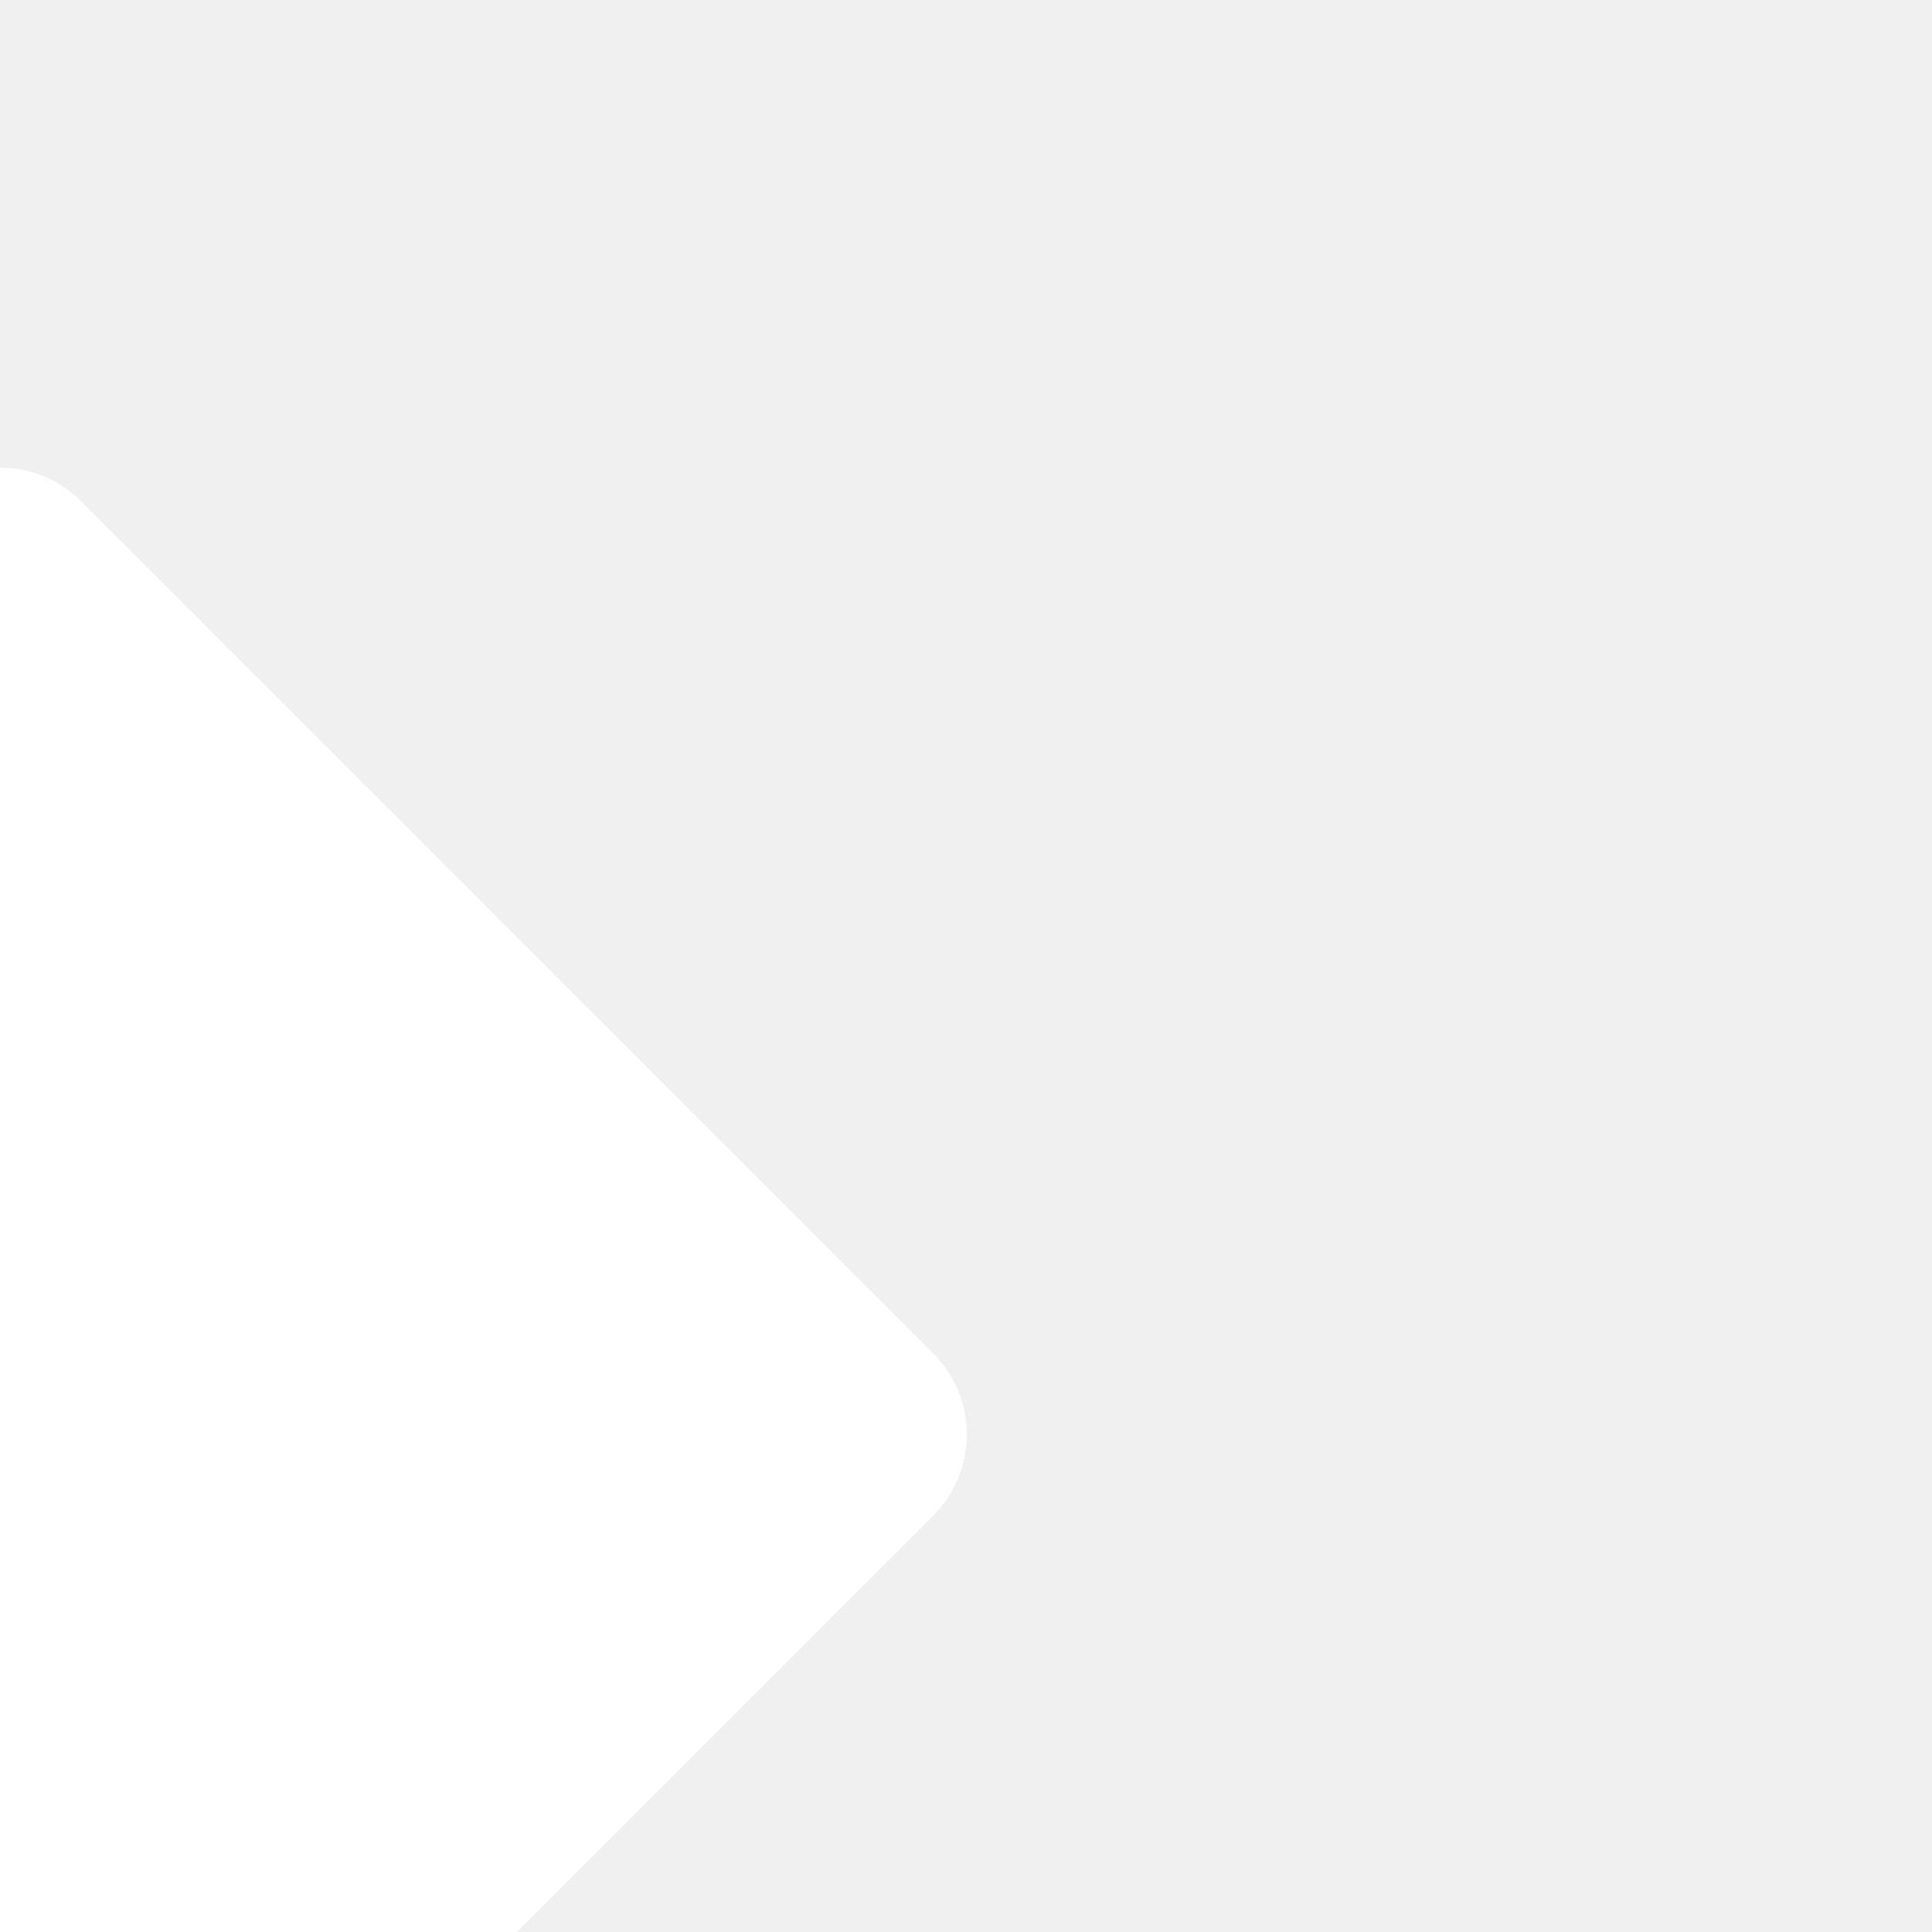
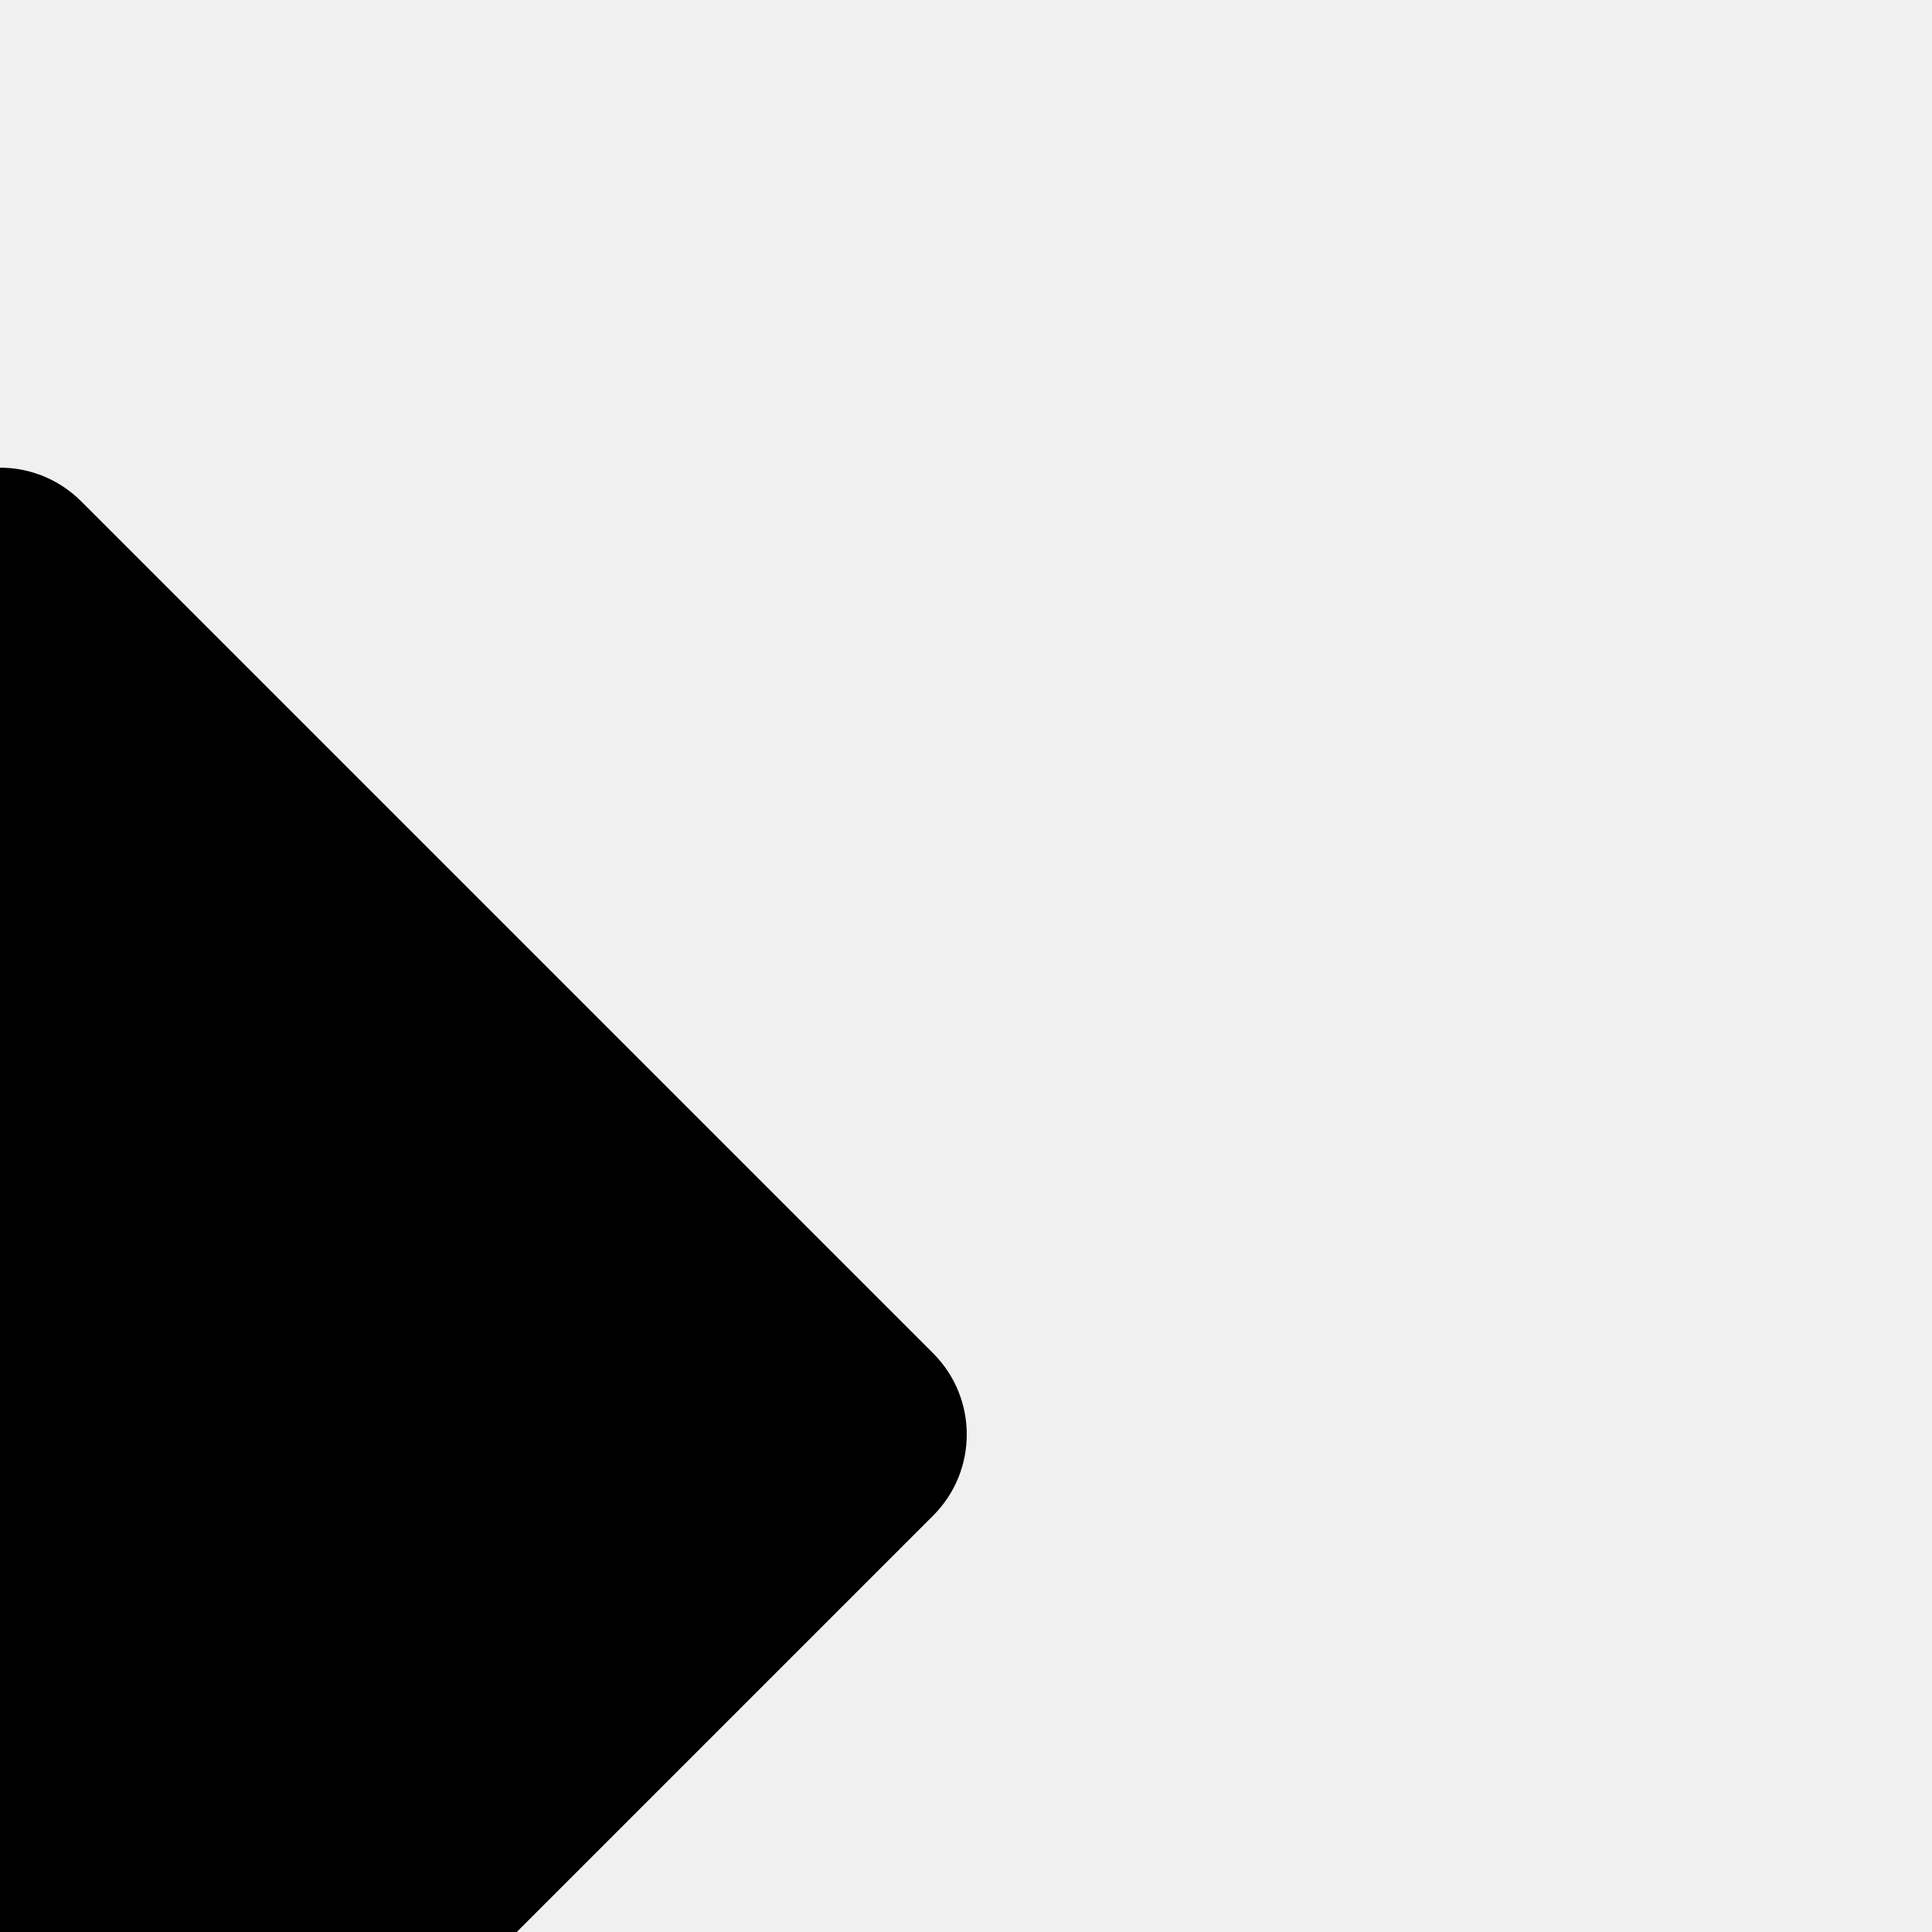
<svg viewBox="0 0 141.421 141.421" preserveAspectRatio="none">
  <style>
        rect {
            transform-origin: center;
            transform: rotate(45deg) scale(1.05);
        }
    </style>
-   <rect fill="white" rx="8" x="20.711" y="20.711" width="100" height="100" />
+   <rect rx="8" x="20.711" y="20.711" width="100" height="100" />
</svg>
